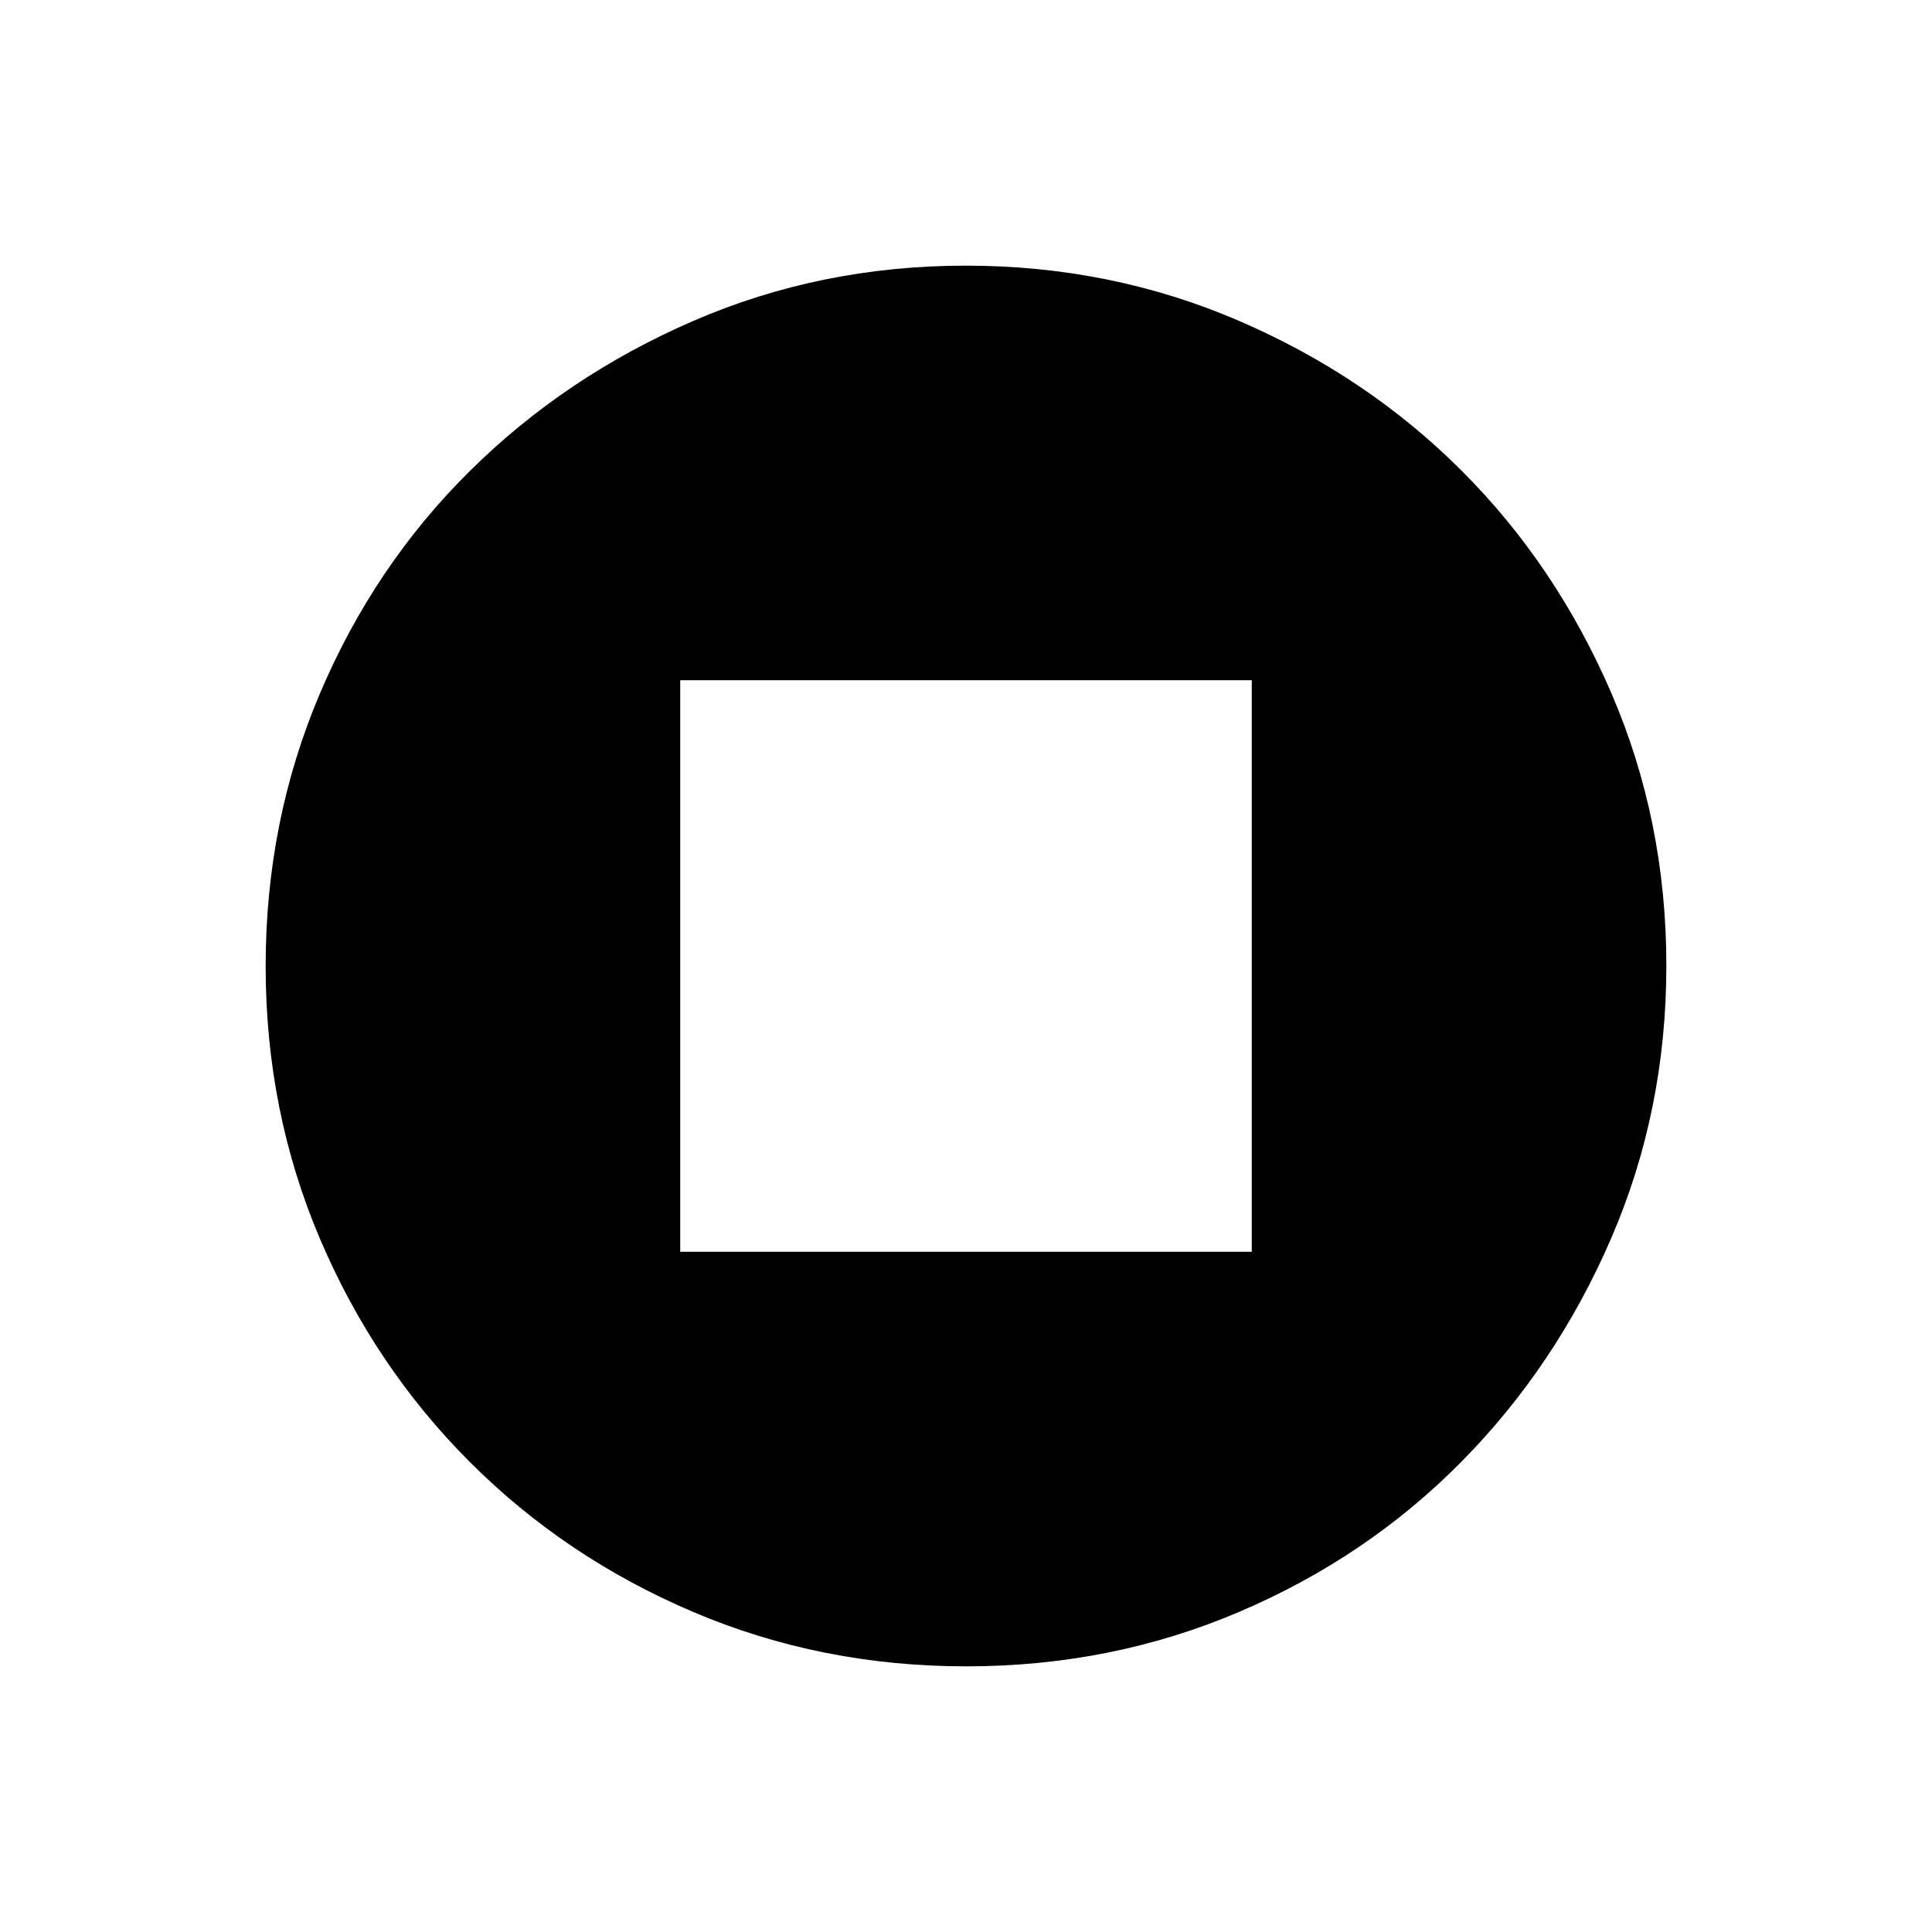
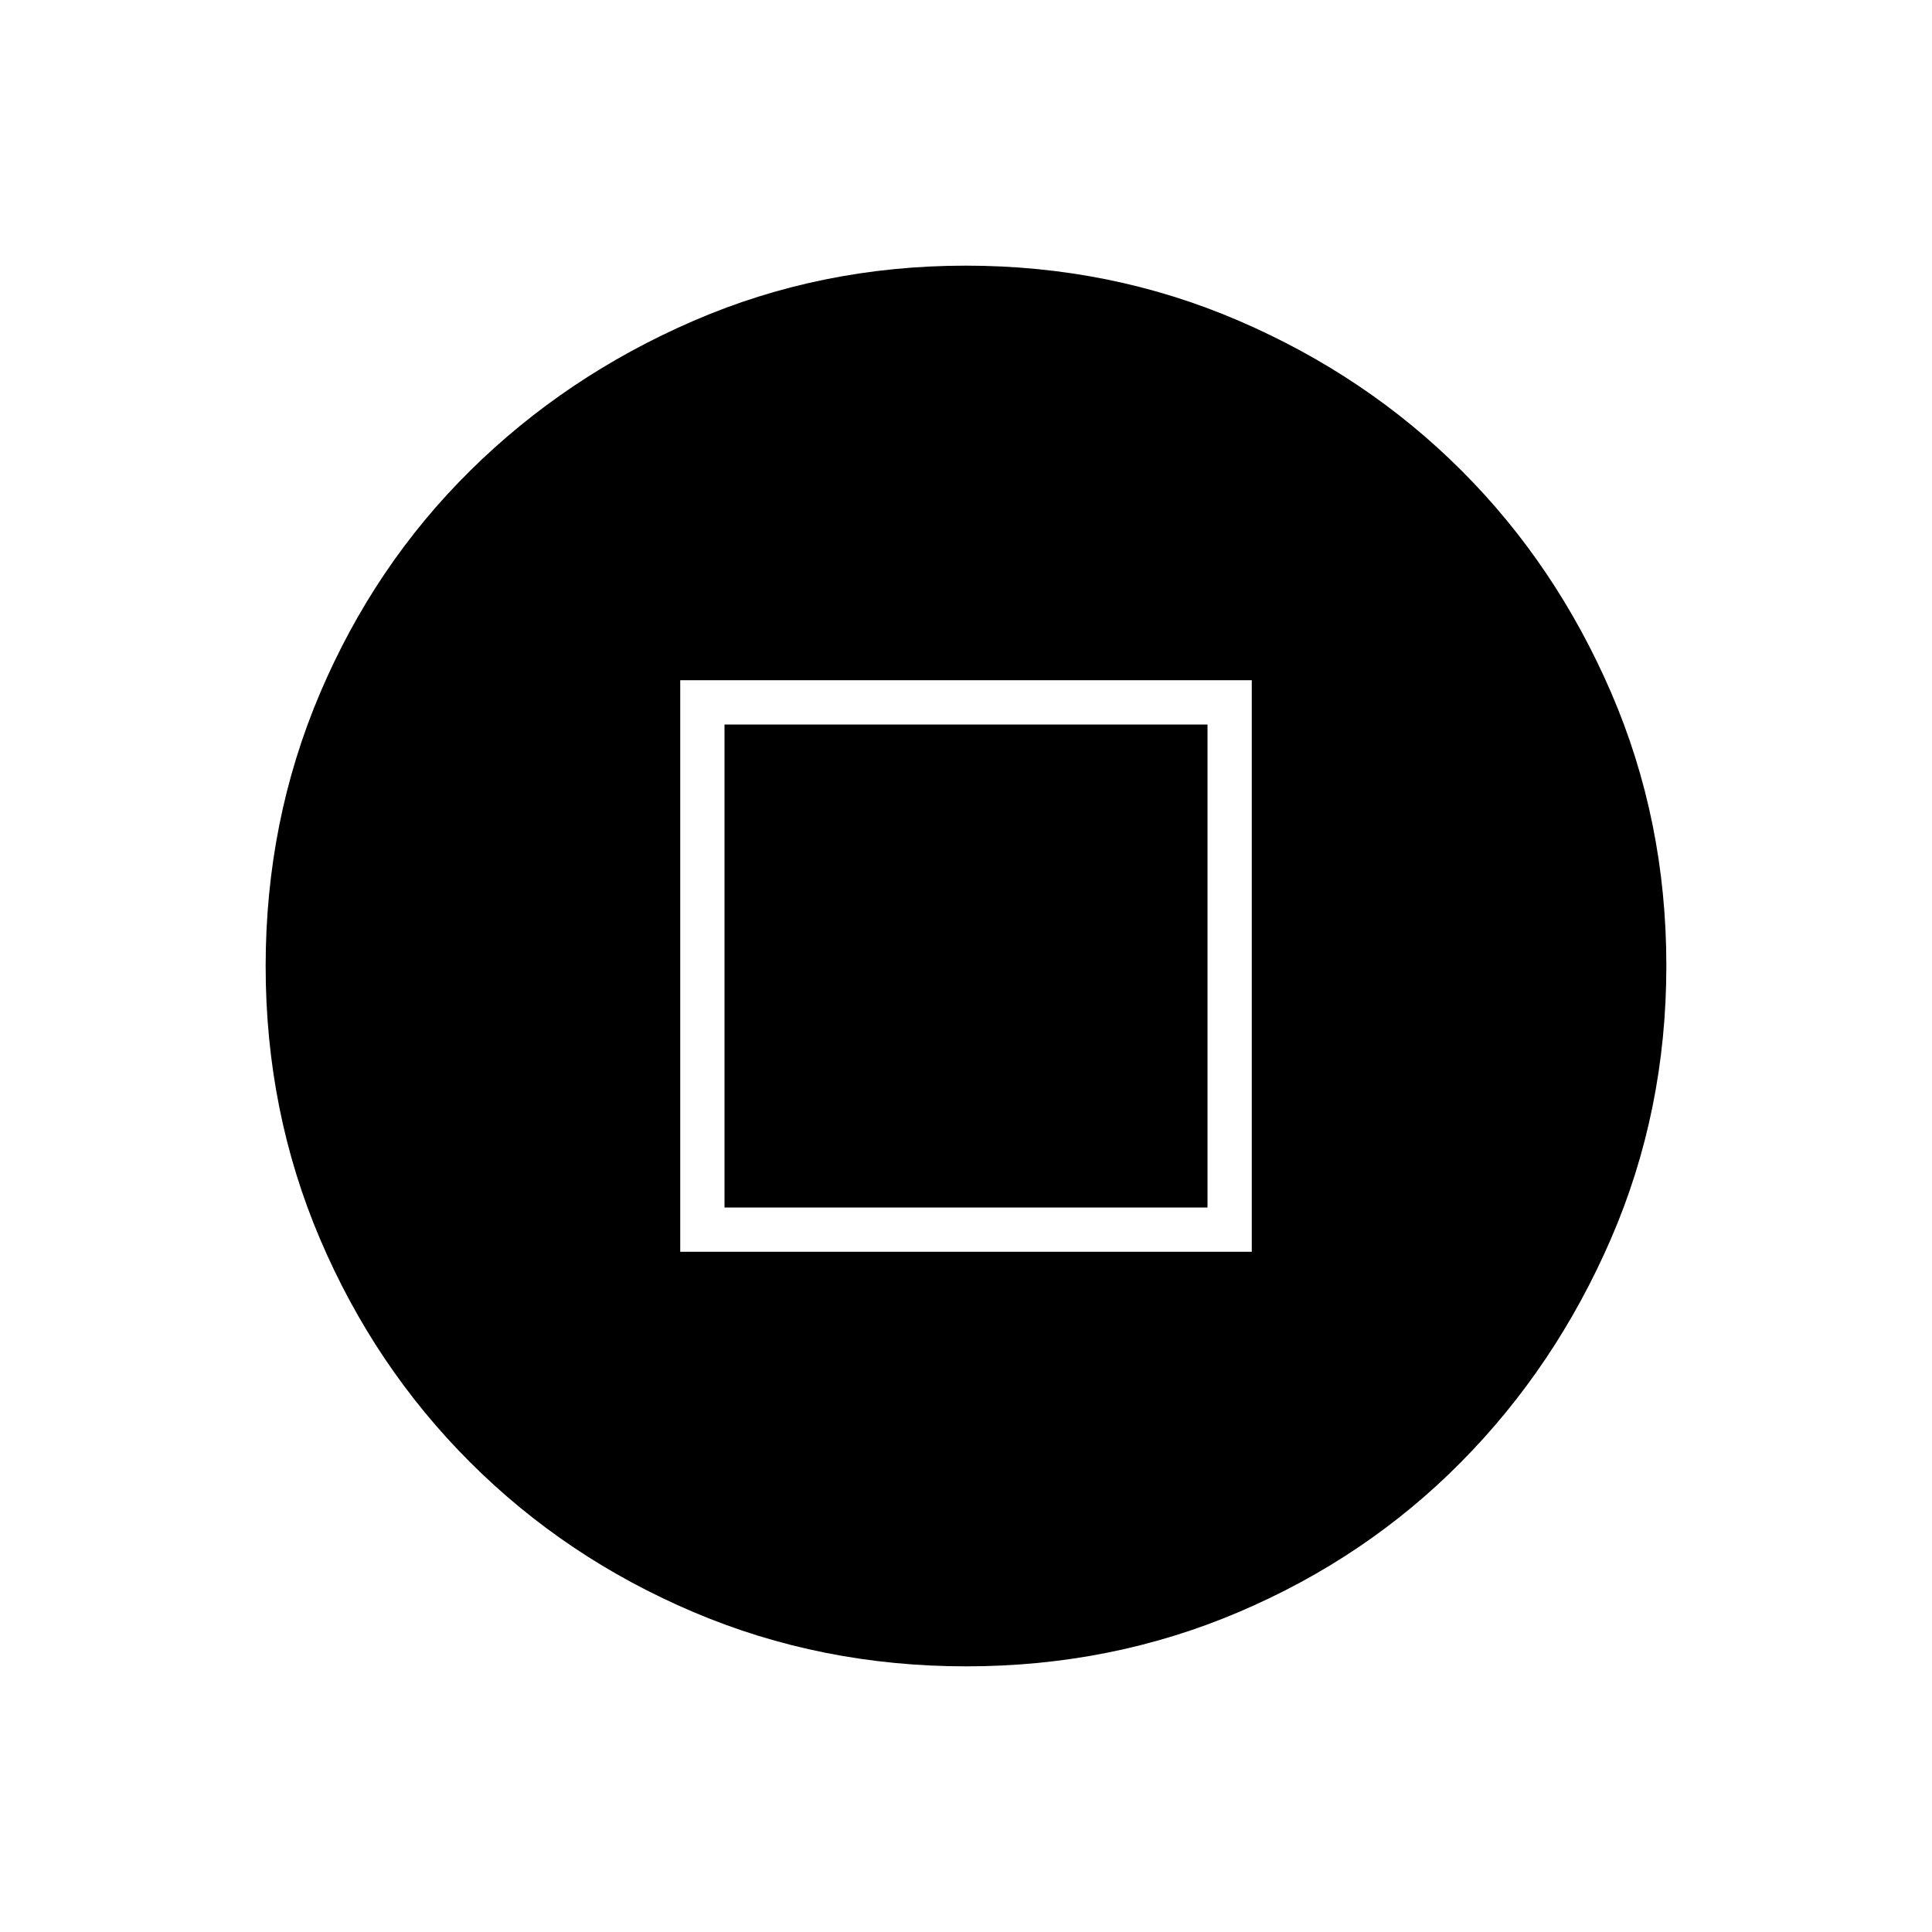
<svg xmlns="http://www.w3.org/2000/svg" viewBox="0 -960 960 960">
-   <path d="M338-338h284v-284H338v284Zm6.5 179q-63.5-27-111-74.5T159-344.41q-27-63.4-27-135.5 0-72.09 27-135.59T233.5-726q47.5-47 110.91-74.5 63.4-27.5 135.5-27.5 72.09 0 135.65 27.39t110.57 74.35q47.02 46.96 74.44 110.43Q828-552.35 828-480.17q0 72.17-27.5 135.67Q773-281 726-233.5T615.59-159q-63.4 27-135.5 27-72.09 0-135.59-27Z" />
+   <path d="M344.5-159q-63.5-27-111-74.5T159-344.41q-27-63.4-27-135.5 0-72.09 27-135.59T233.5-726q47.5-47 110.91-74.5 63.4-27.5 135.5-27.5 72.09 0 135.65 27.39t110.57 74.35q47.02 46.96 74.44 110.43Q828-552.35 828-480.17q0 72.17-27.5 135.67Q773-281 726-233.5T615.59-159q-63.4 27-135.5 27-72.09 0-135.59-27ZM338-338h284v-284H338v284Zm22-22v-240h240v240H360Z" />
</svg>
